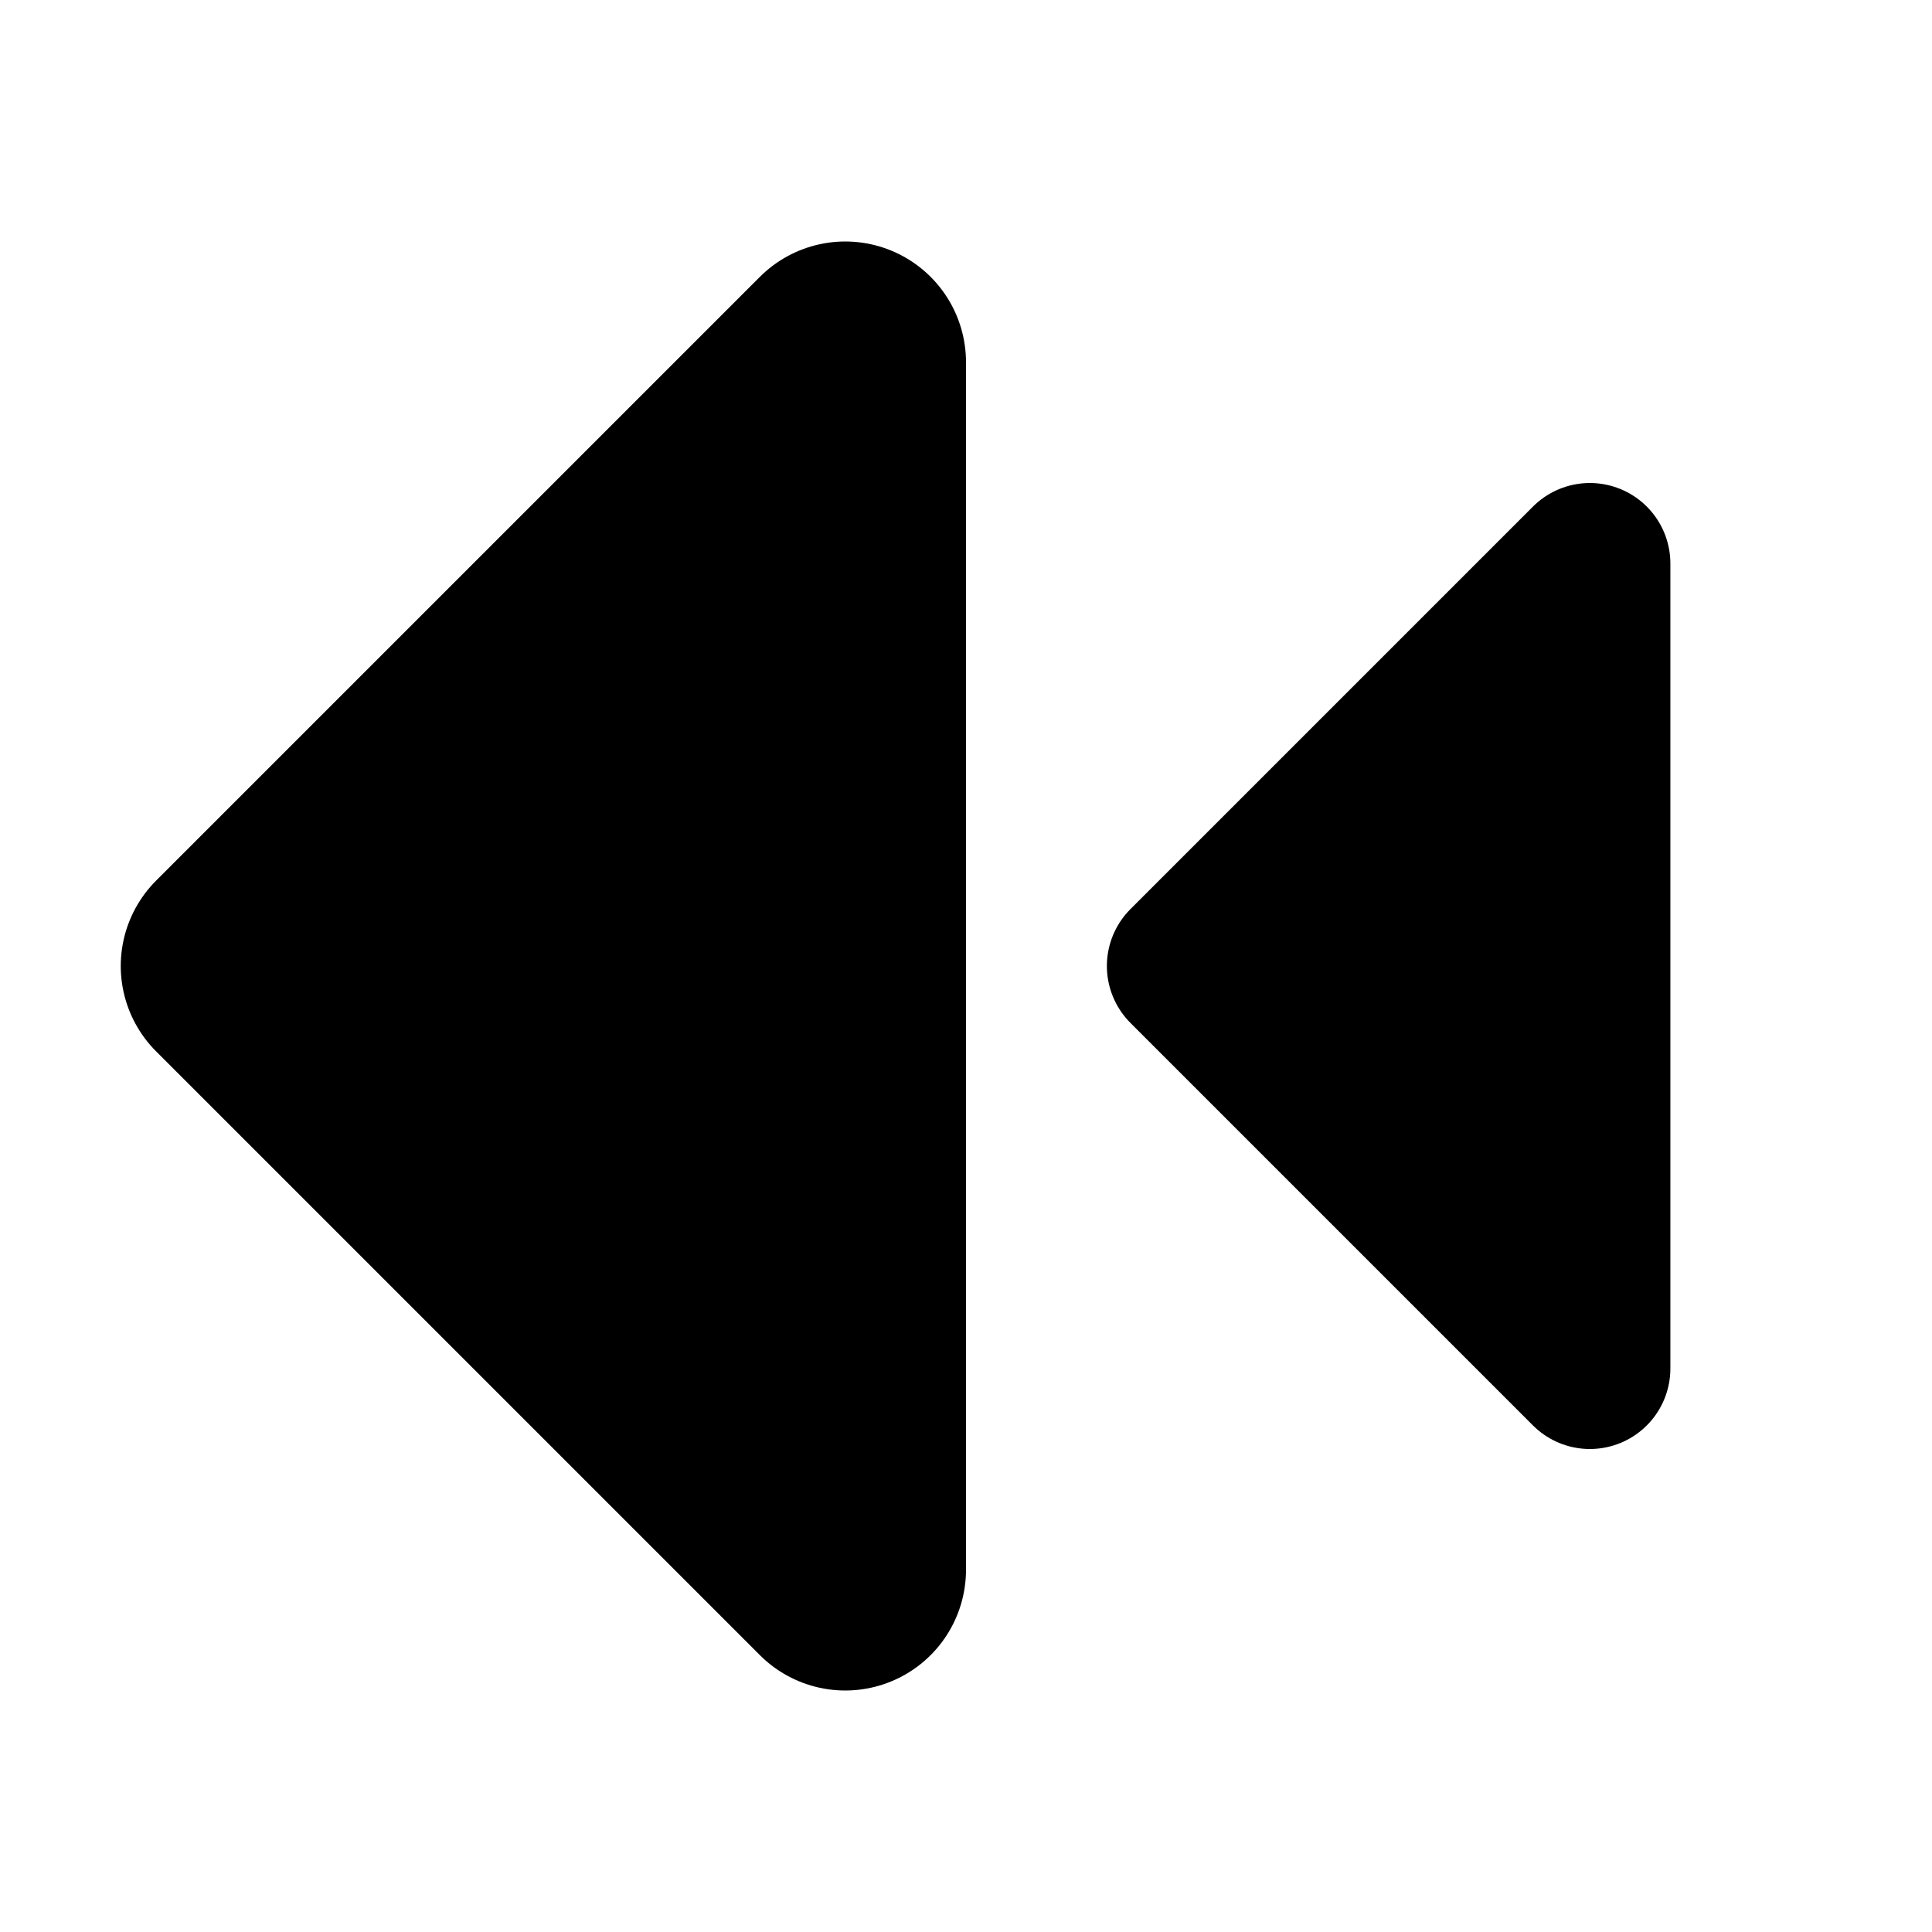
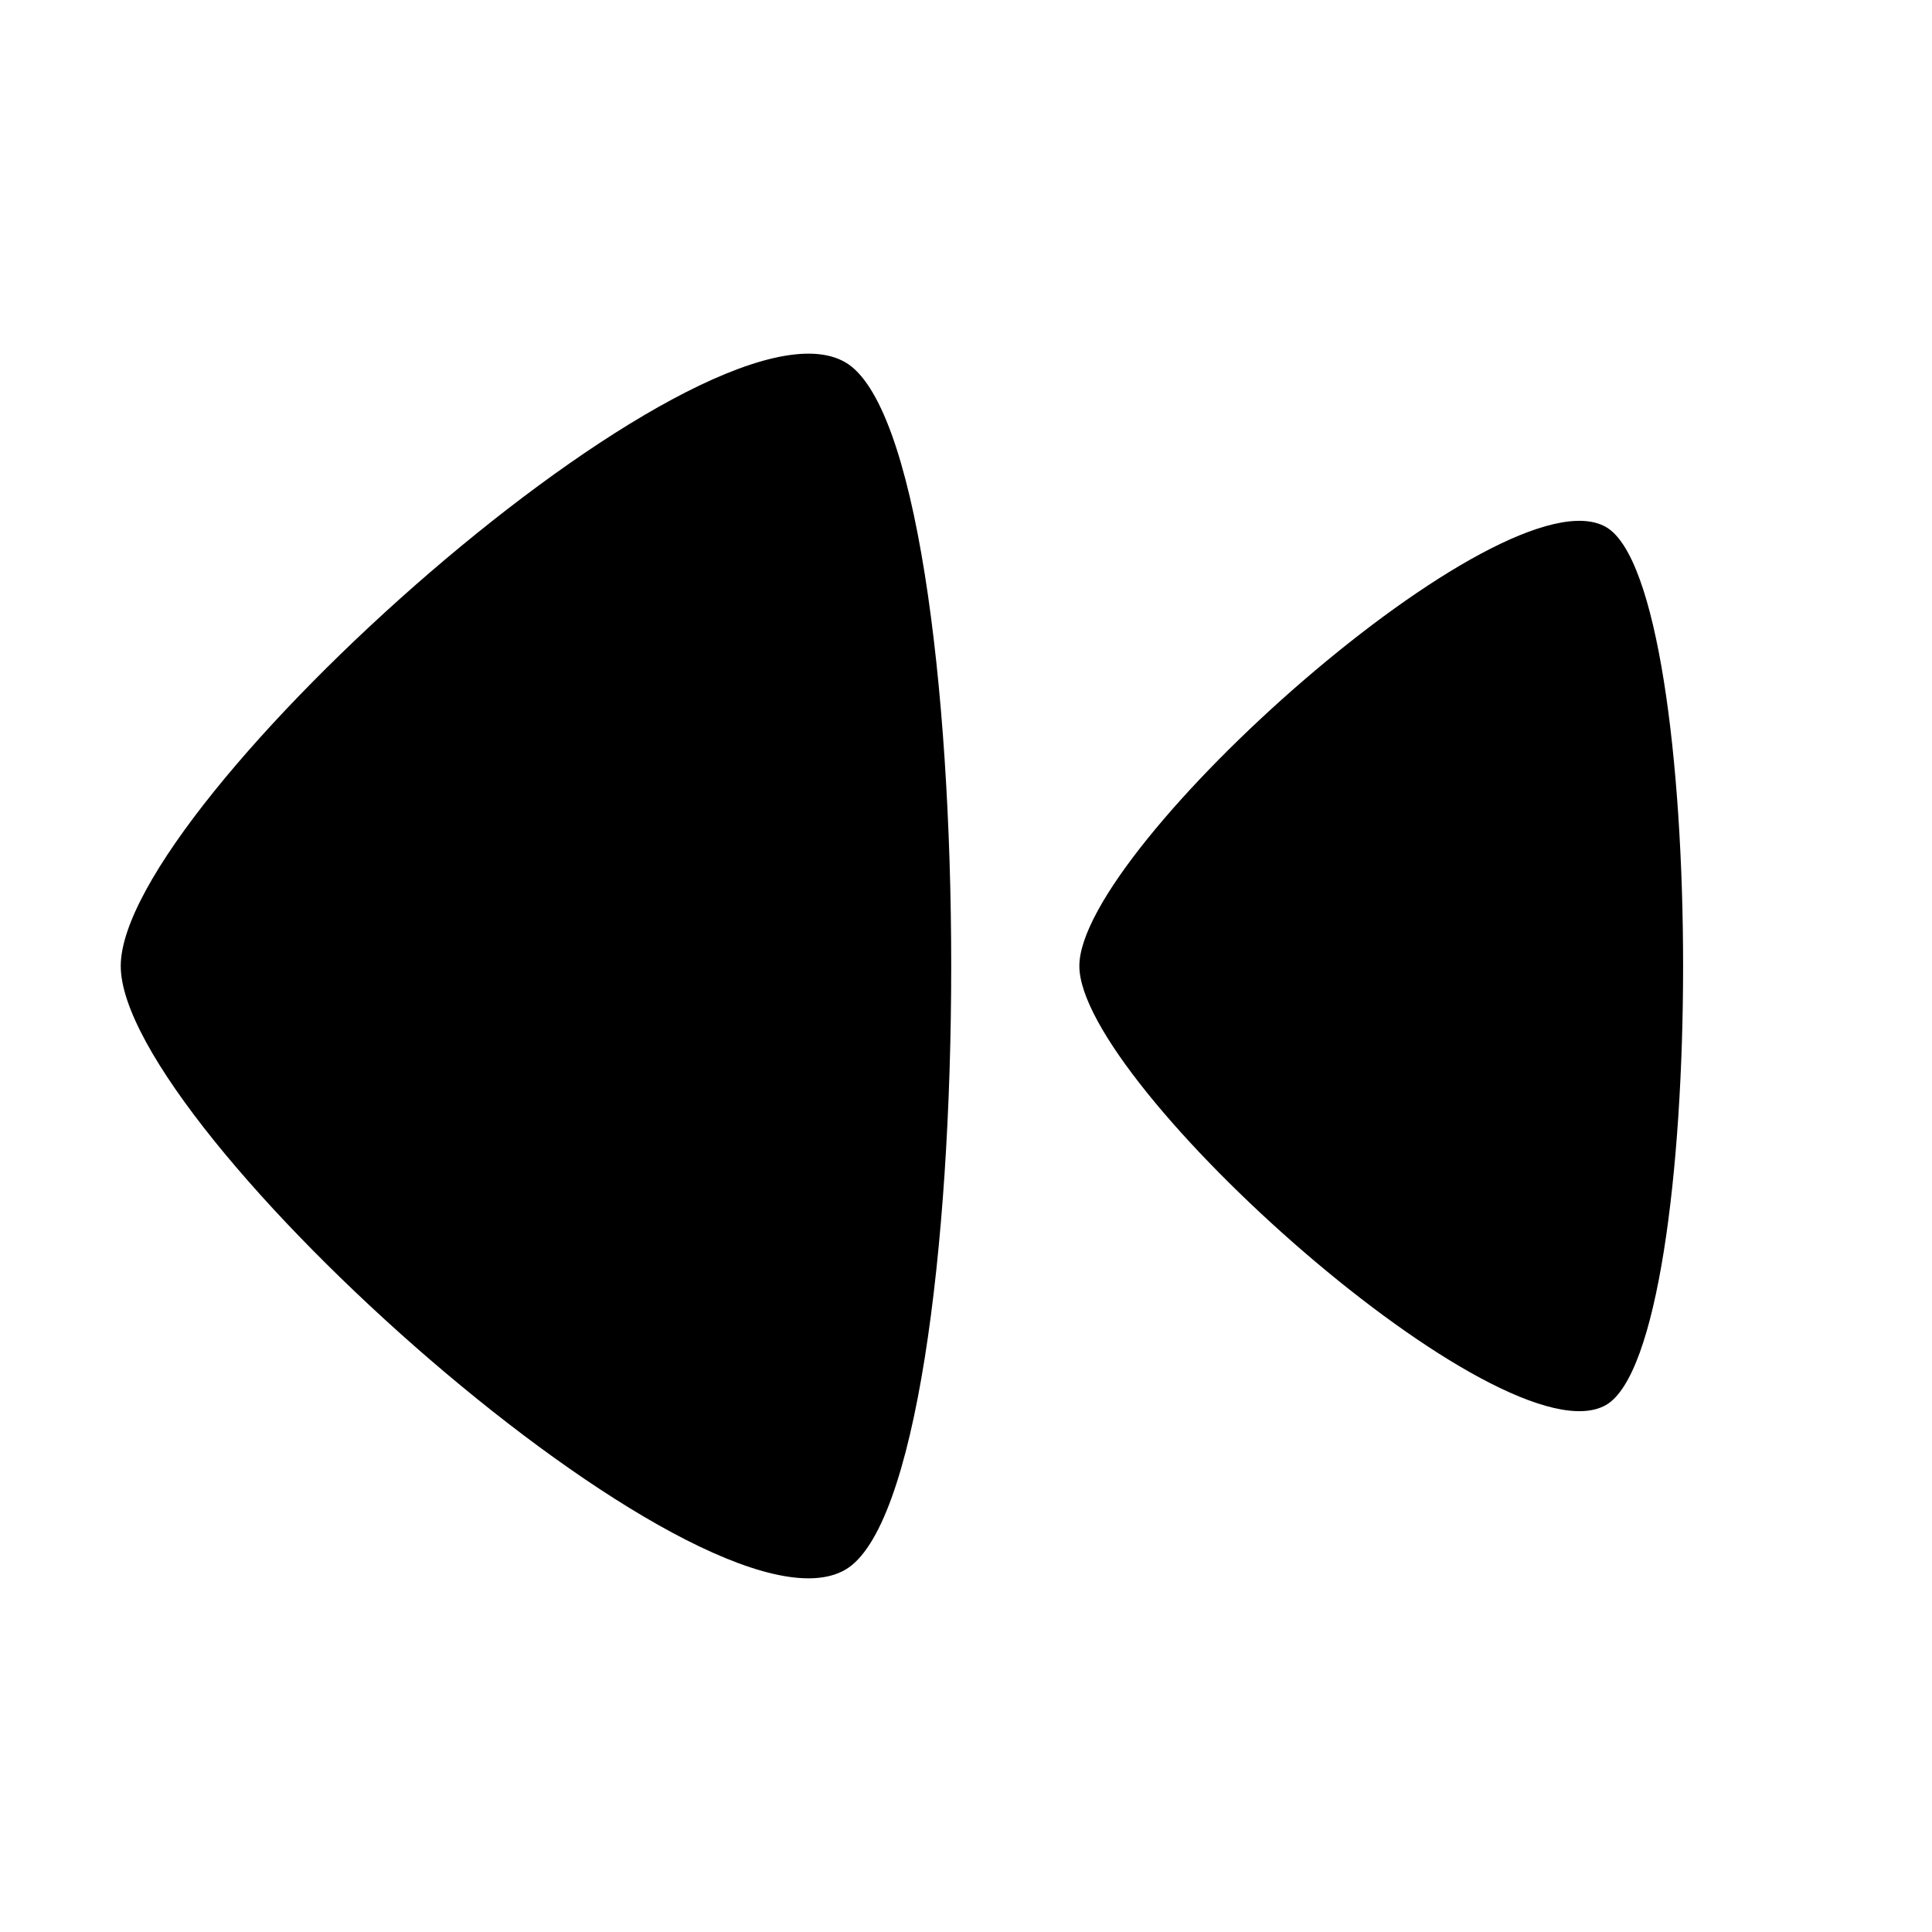
<svg xmlns="http://www.w3.org/2000/svg" width="128" height="128" id="svg2" version="1.1">
  <defs id="defs4">
    <pattern patternUnits="userSpaceOnUse" width="72" height="112" patternTransform="translate(64,916.3622)" id="pattern3607">
      <path style="fill:#000000;fill-opacity:1;stroke:#000000;stroke-width:16;stroke-linecap:round;stroke-linejoin:round;stroke-miterlimit:4;stroke-opacity:1;stroke-dasharray:none" d="M 8,56 48,8 64,8 24,56 l 40,48 -16,0 L 8,56 z" id="path3602" />
    </pattern>
  </defs>
  <g id="layer1" transform="translate(0,-924.3622)">
-     <path style="fill:#000000;fill-opacity:1;fill-rule:nonzero;stroke:#000000;stroke-width:16;stroke-linecap:round;stroke-linejoin:round;stroke-miterlimit:4;stroke-opacity:1" d="m 56,948.362 0,80 -40,-40 40,-40 z" id="rect4720" />
-     <path id="path4728" d="m 105.333,961.696 0,53.333 -26.666,-26.666 26.666,-26.666 z" style="fill:#000000;fill-opacity:1;fill-rule:nonzero;stroke:#000000;stroke-width:10.667;stroke-linecap:round;stroke-linejoin:round;stroke-miterlimit:4;stroke-opacity:1" />
+     <path style="fill:#000000;fill-opacity:1;fill-rule:nonzero;stroke:none" d="M 16,64 C 16,53.192 54.64,18.596 64,24 c 9.36,5.404 9.36,74.596 0,80 -9.36,5.404 -48,-29.192 -48,-40 z" id="path4861" transform="translate(-8,924.3622)" />
+     <path id="path4866" d="m 71.51,988.362 c 10e-7,-7.857 28.092,-33.009 34.896,-29.08 6.805,3.929 6.805,54.232 0,58.161 -6.805,3.929 -34.896,-21.223 -34.896,-29.08 z" style="fill:#000000;fill-opacity:1;fill-rule:nonzero;stroke:none" />
  </g>
</svg>
